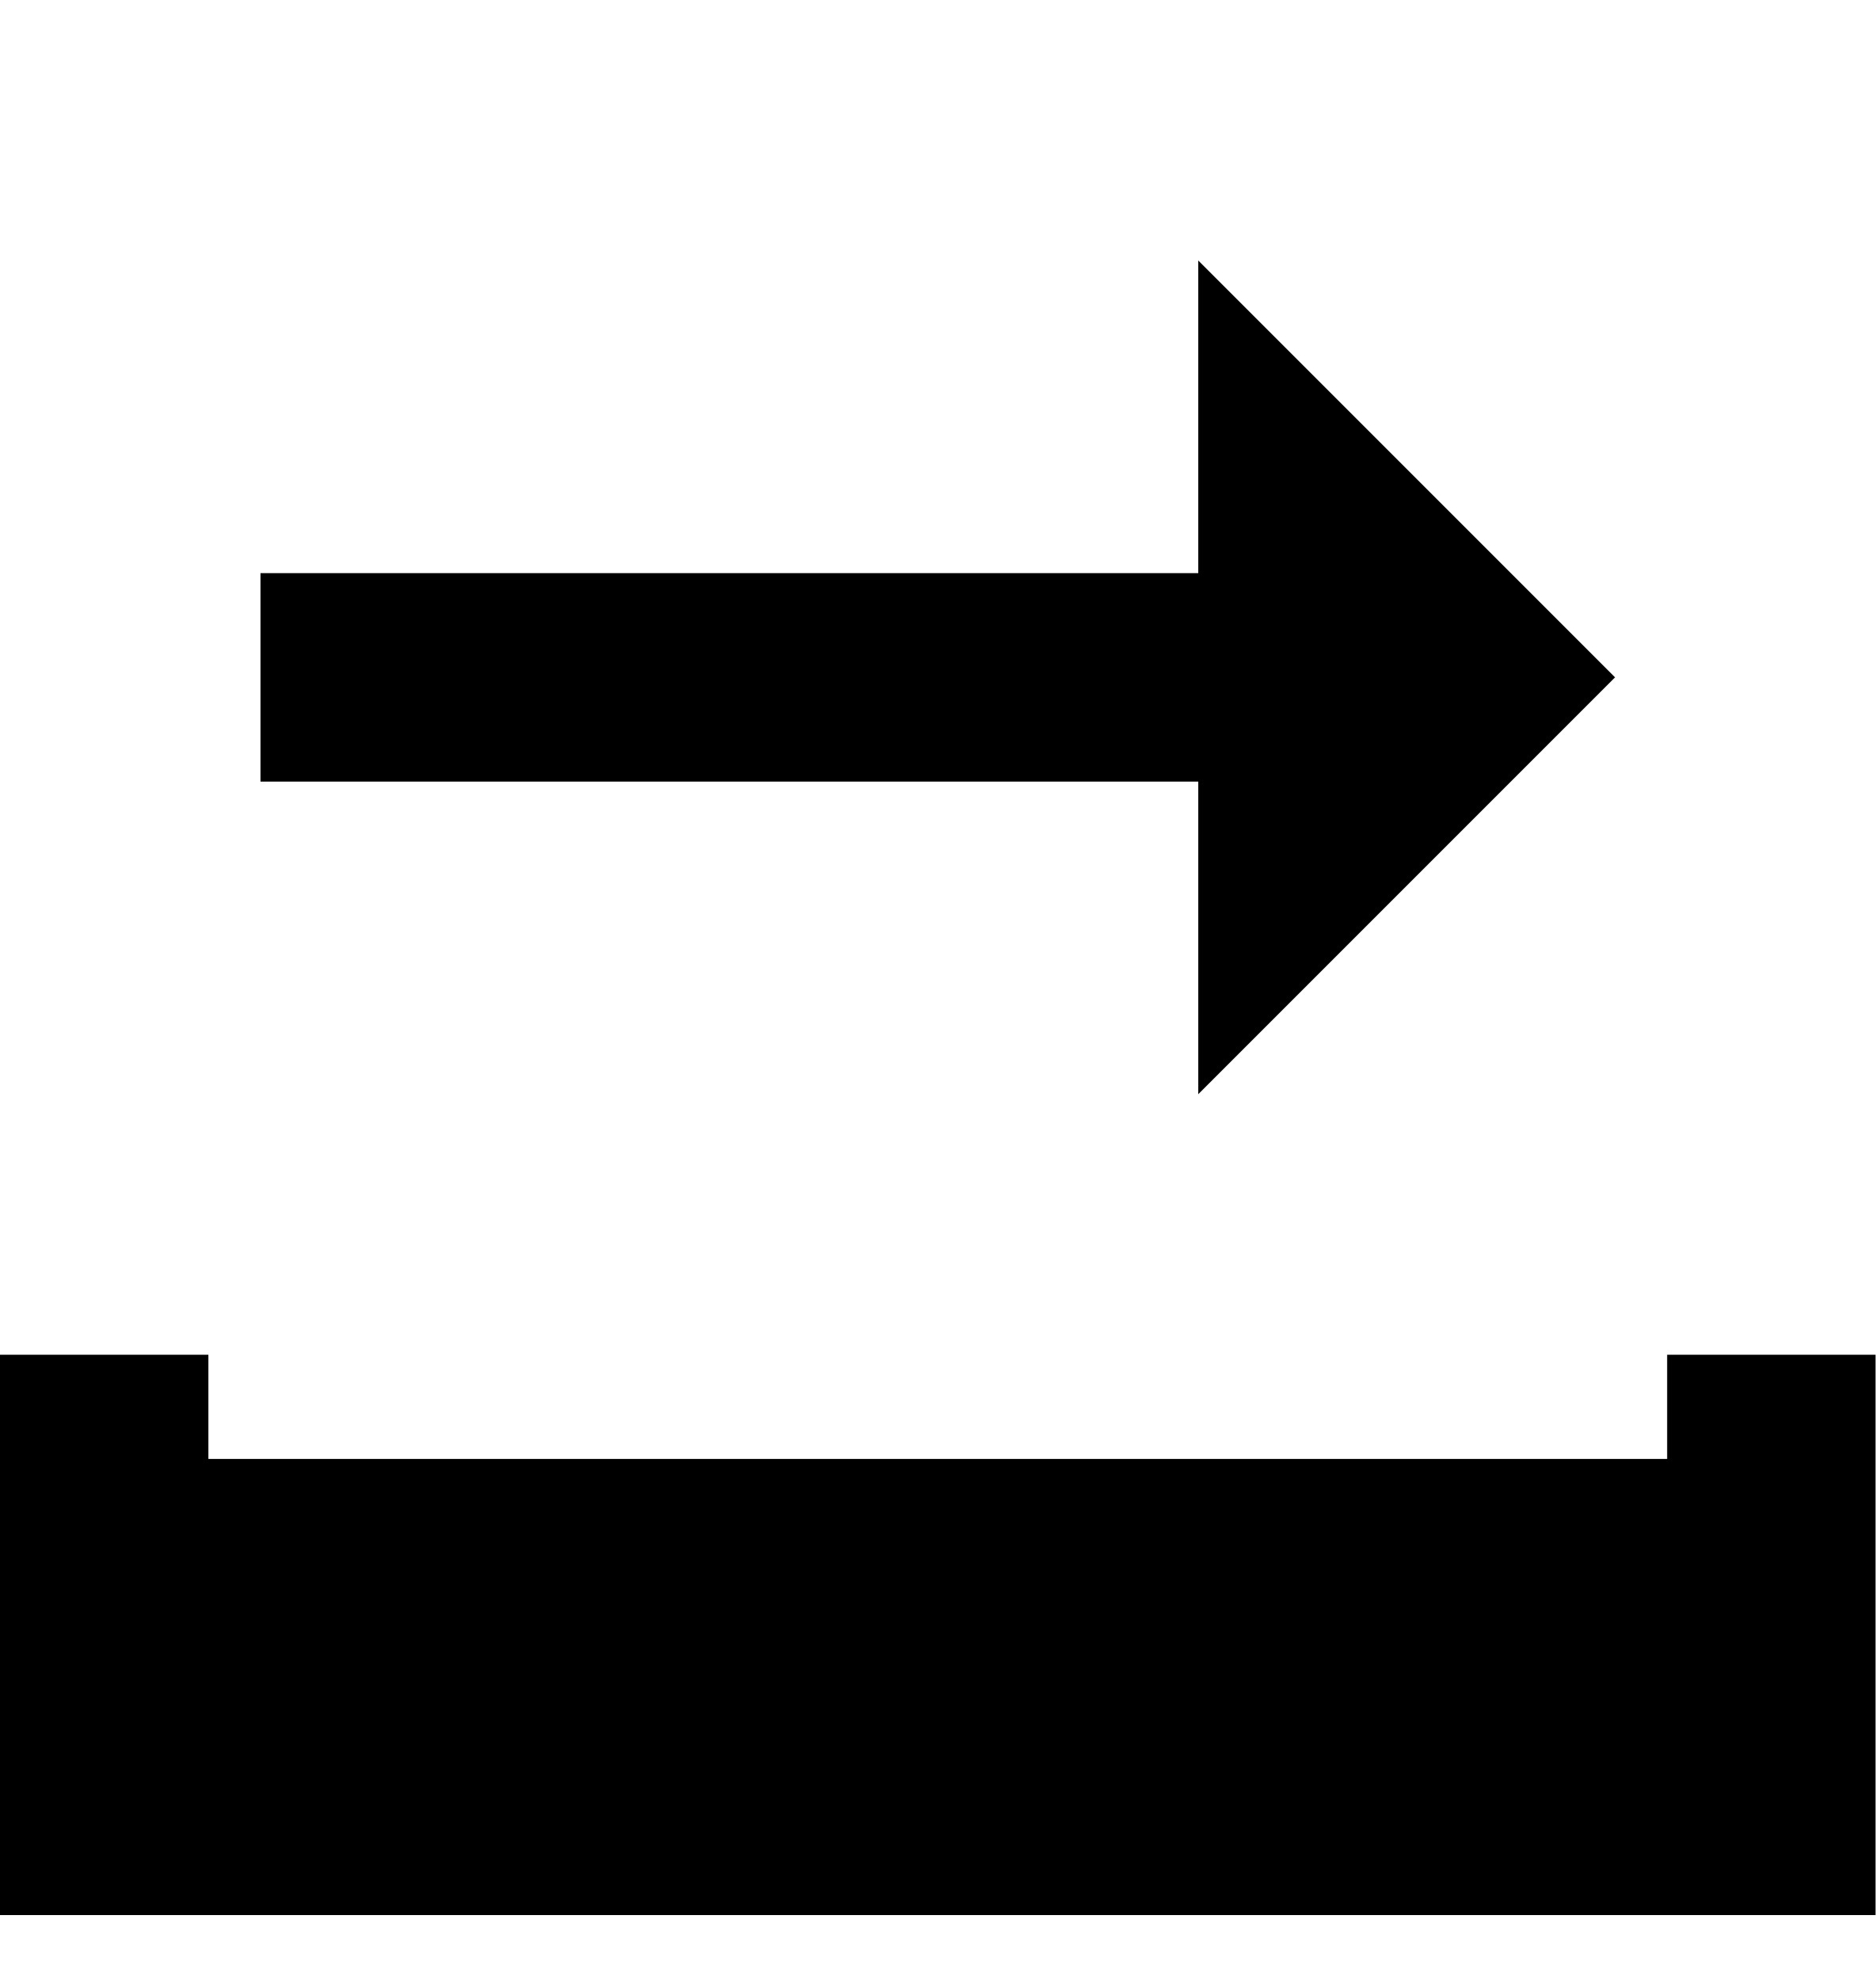
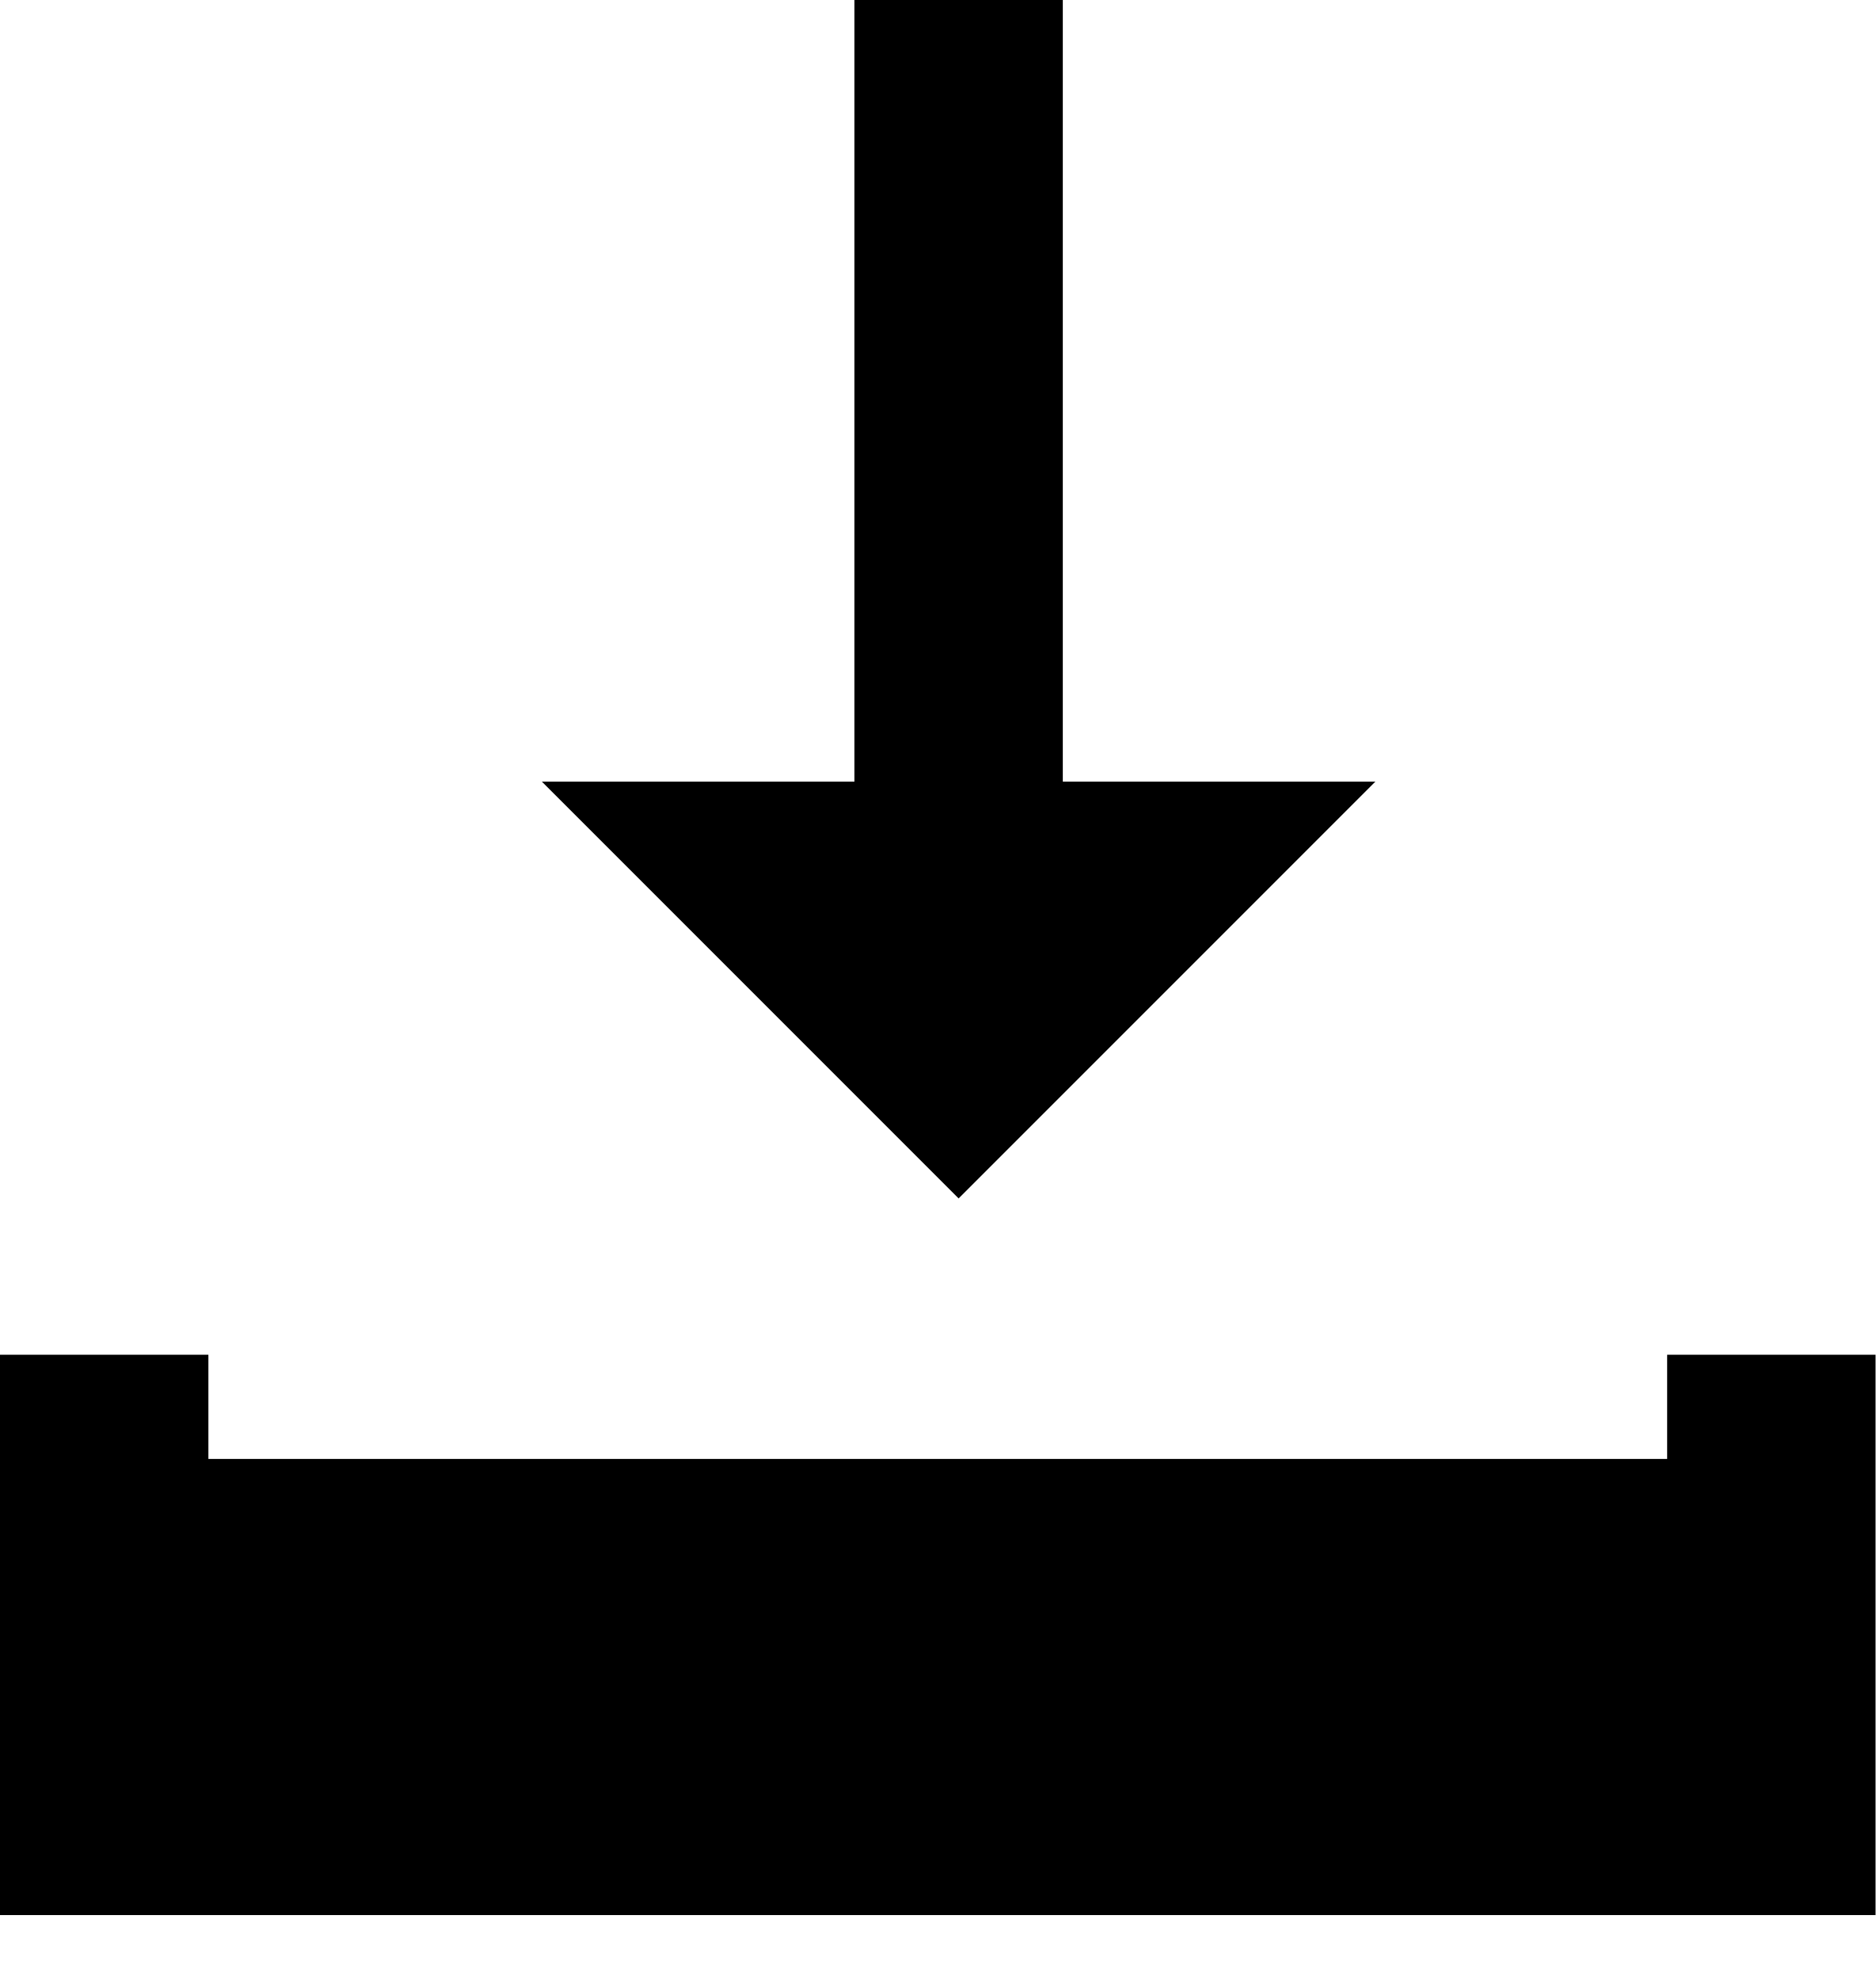
<svg xmlns="http://www.w3.org/2000/svg" width="18px" height="19px" viewBox="0 0 18 19" version="1.1">
  <g id="2.-Continuted" stroke="none" stroke-width="1" fill="currentColor" fill-rule="evenodd">
    <g id="Kube-Detail-3.1" transform="translate(-1222, -242)">
      <g id="right-rail" transform="translate(1112, 169)">
        <g id="Kubeconfig">
          <g id="icon/download" transform="translate(23, 62)">
            <g id="button/download">
              <g id="icon/download" transform="translate(88, 11)">
-                 <polygon id="Shape" fill="currentColor" fill-rule="nonzero" points="10.5 10.5 14.5 6.5 10.5 2.5 10.5 5.5 1.5 5.5 1.5 7.5 10.5 7.5" />
+                 <polygon id="Shape" fill="currentColor" transform="translate(14.7, -3) rotate(90)" fill-rule="nonzero" points="10.5 10.5 14.5 6.5 10.5 2.5 10.5 5.5 1.5 5.5 1.5 7.5 10.5 7.5" />
                <polyline id="Line" stroke="currentColor" stroke-width="2" stroke-linecap="square" points="0 14 0 17.377 16 17.377 16 14" />
              </g>
            </g>
          </g>
        </g>
      </g>
    </g>
  </g>
</svg>
